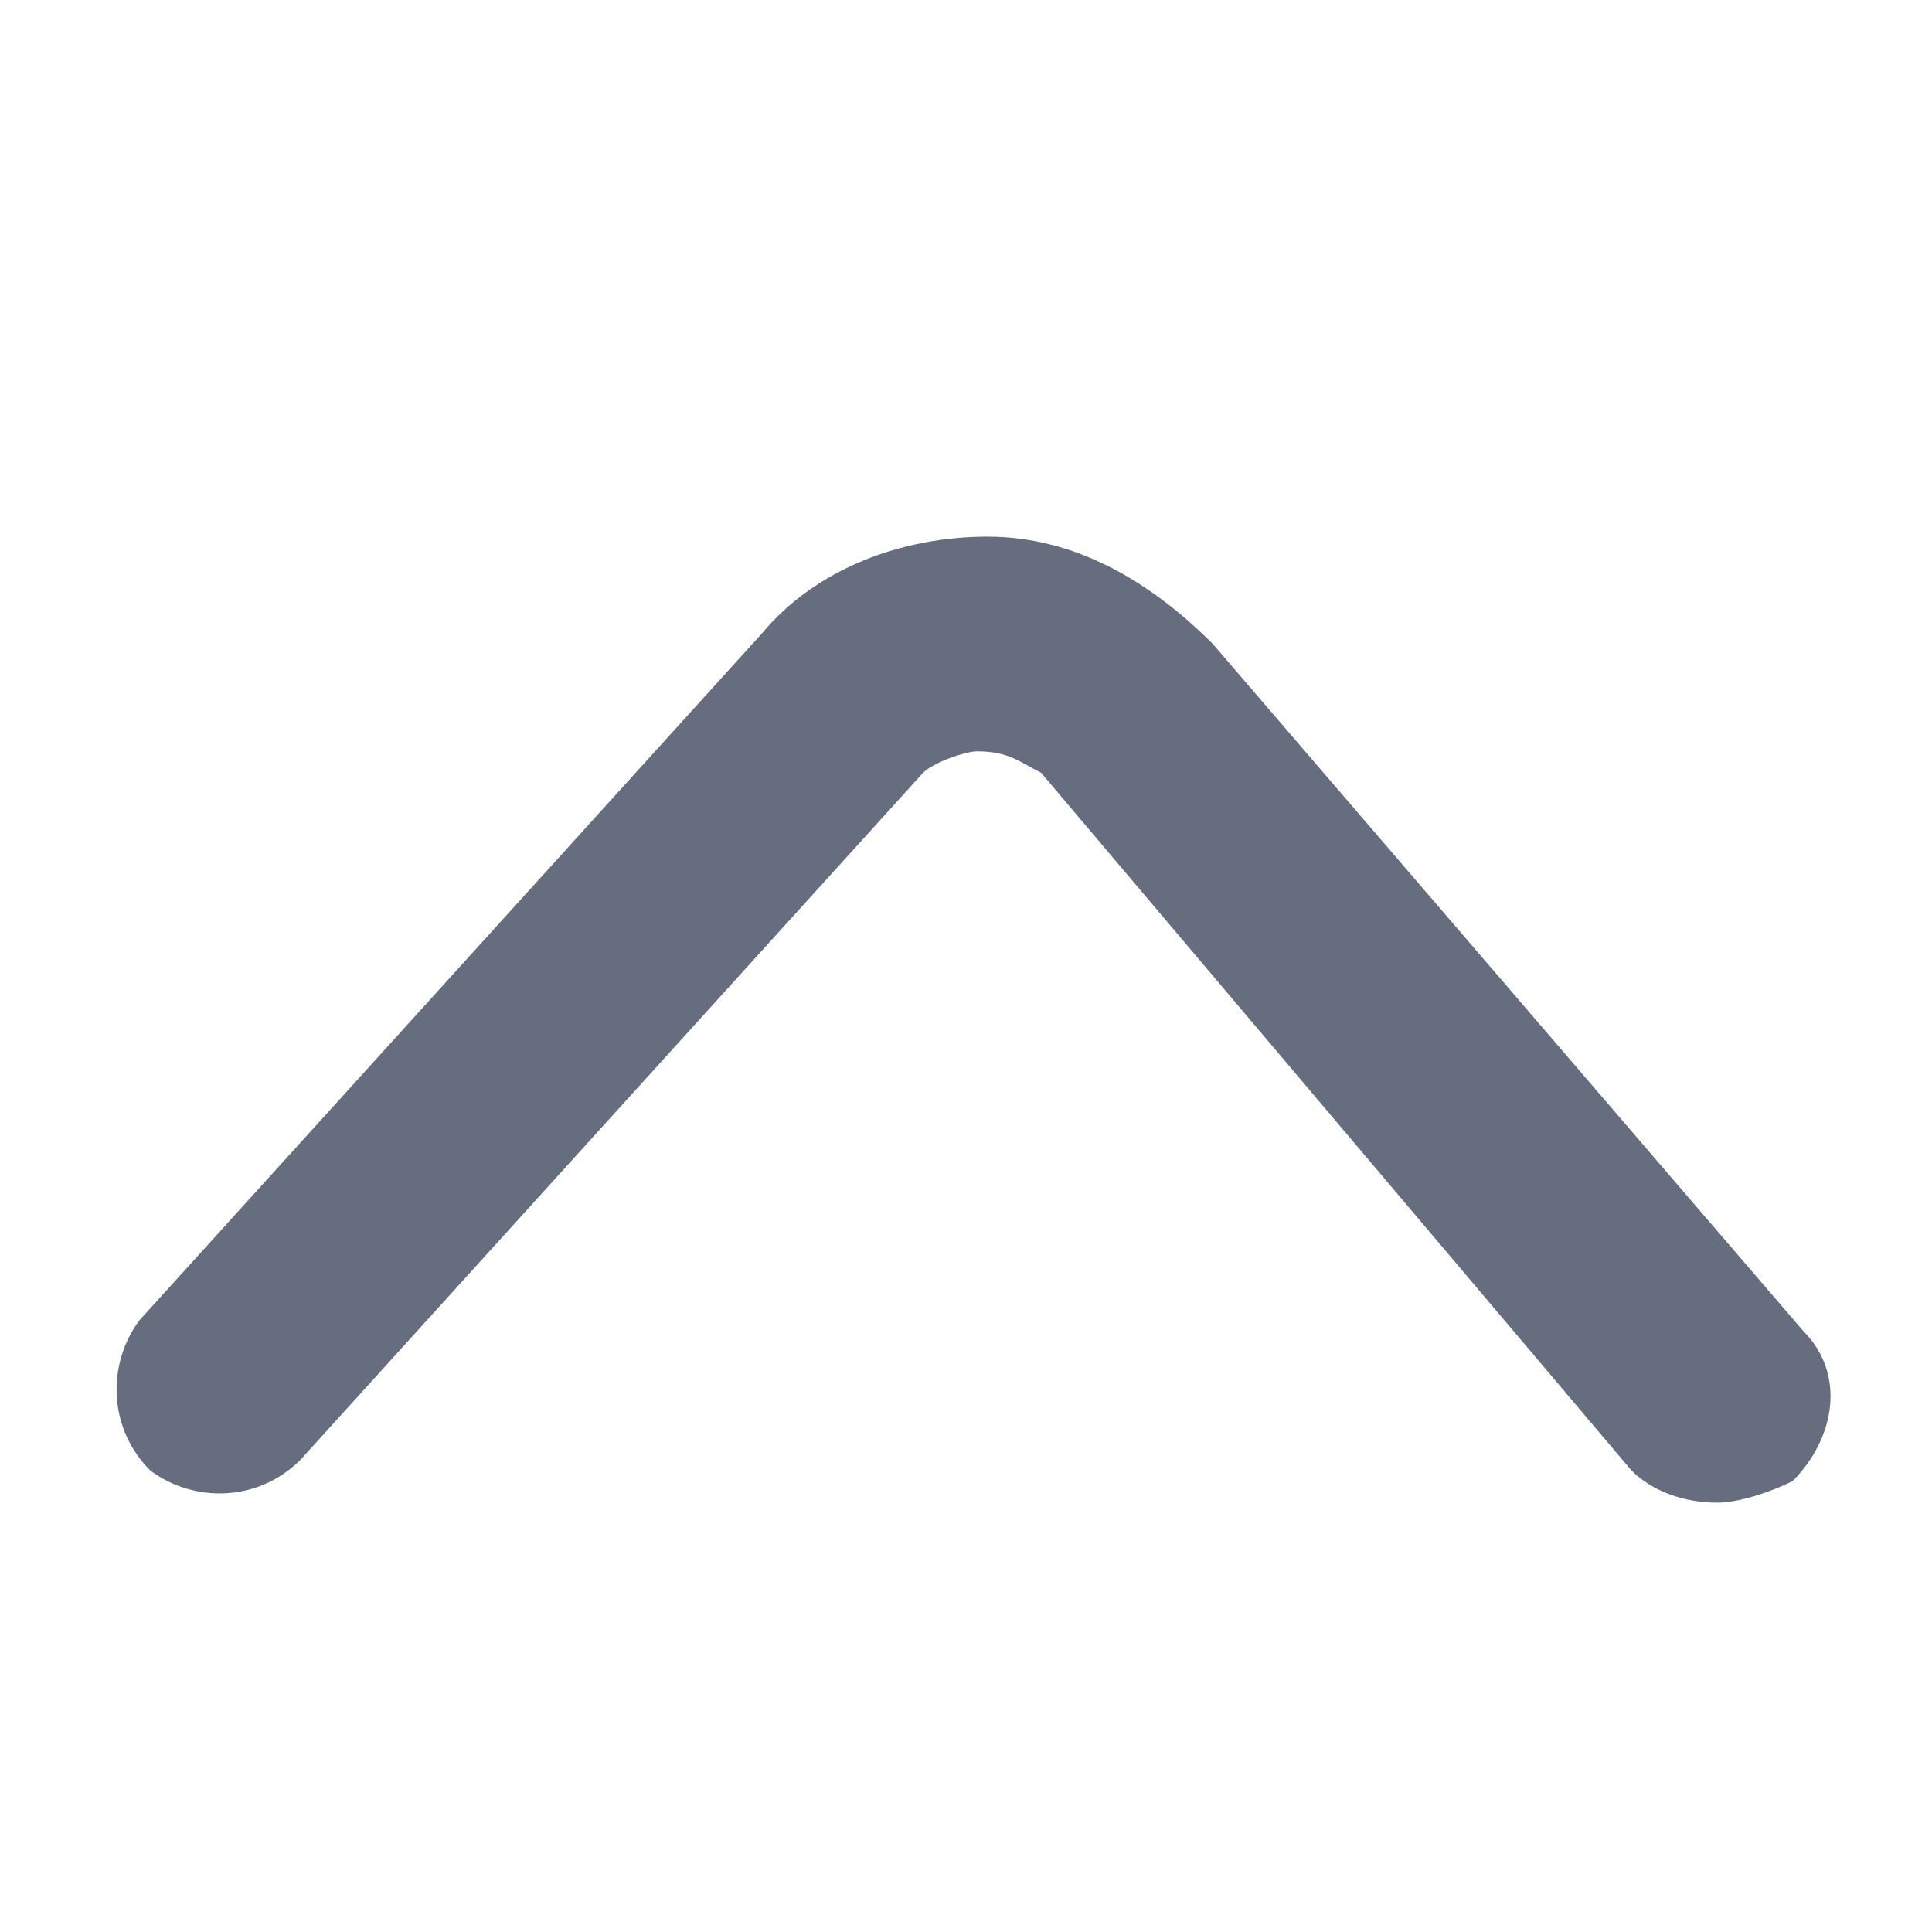
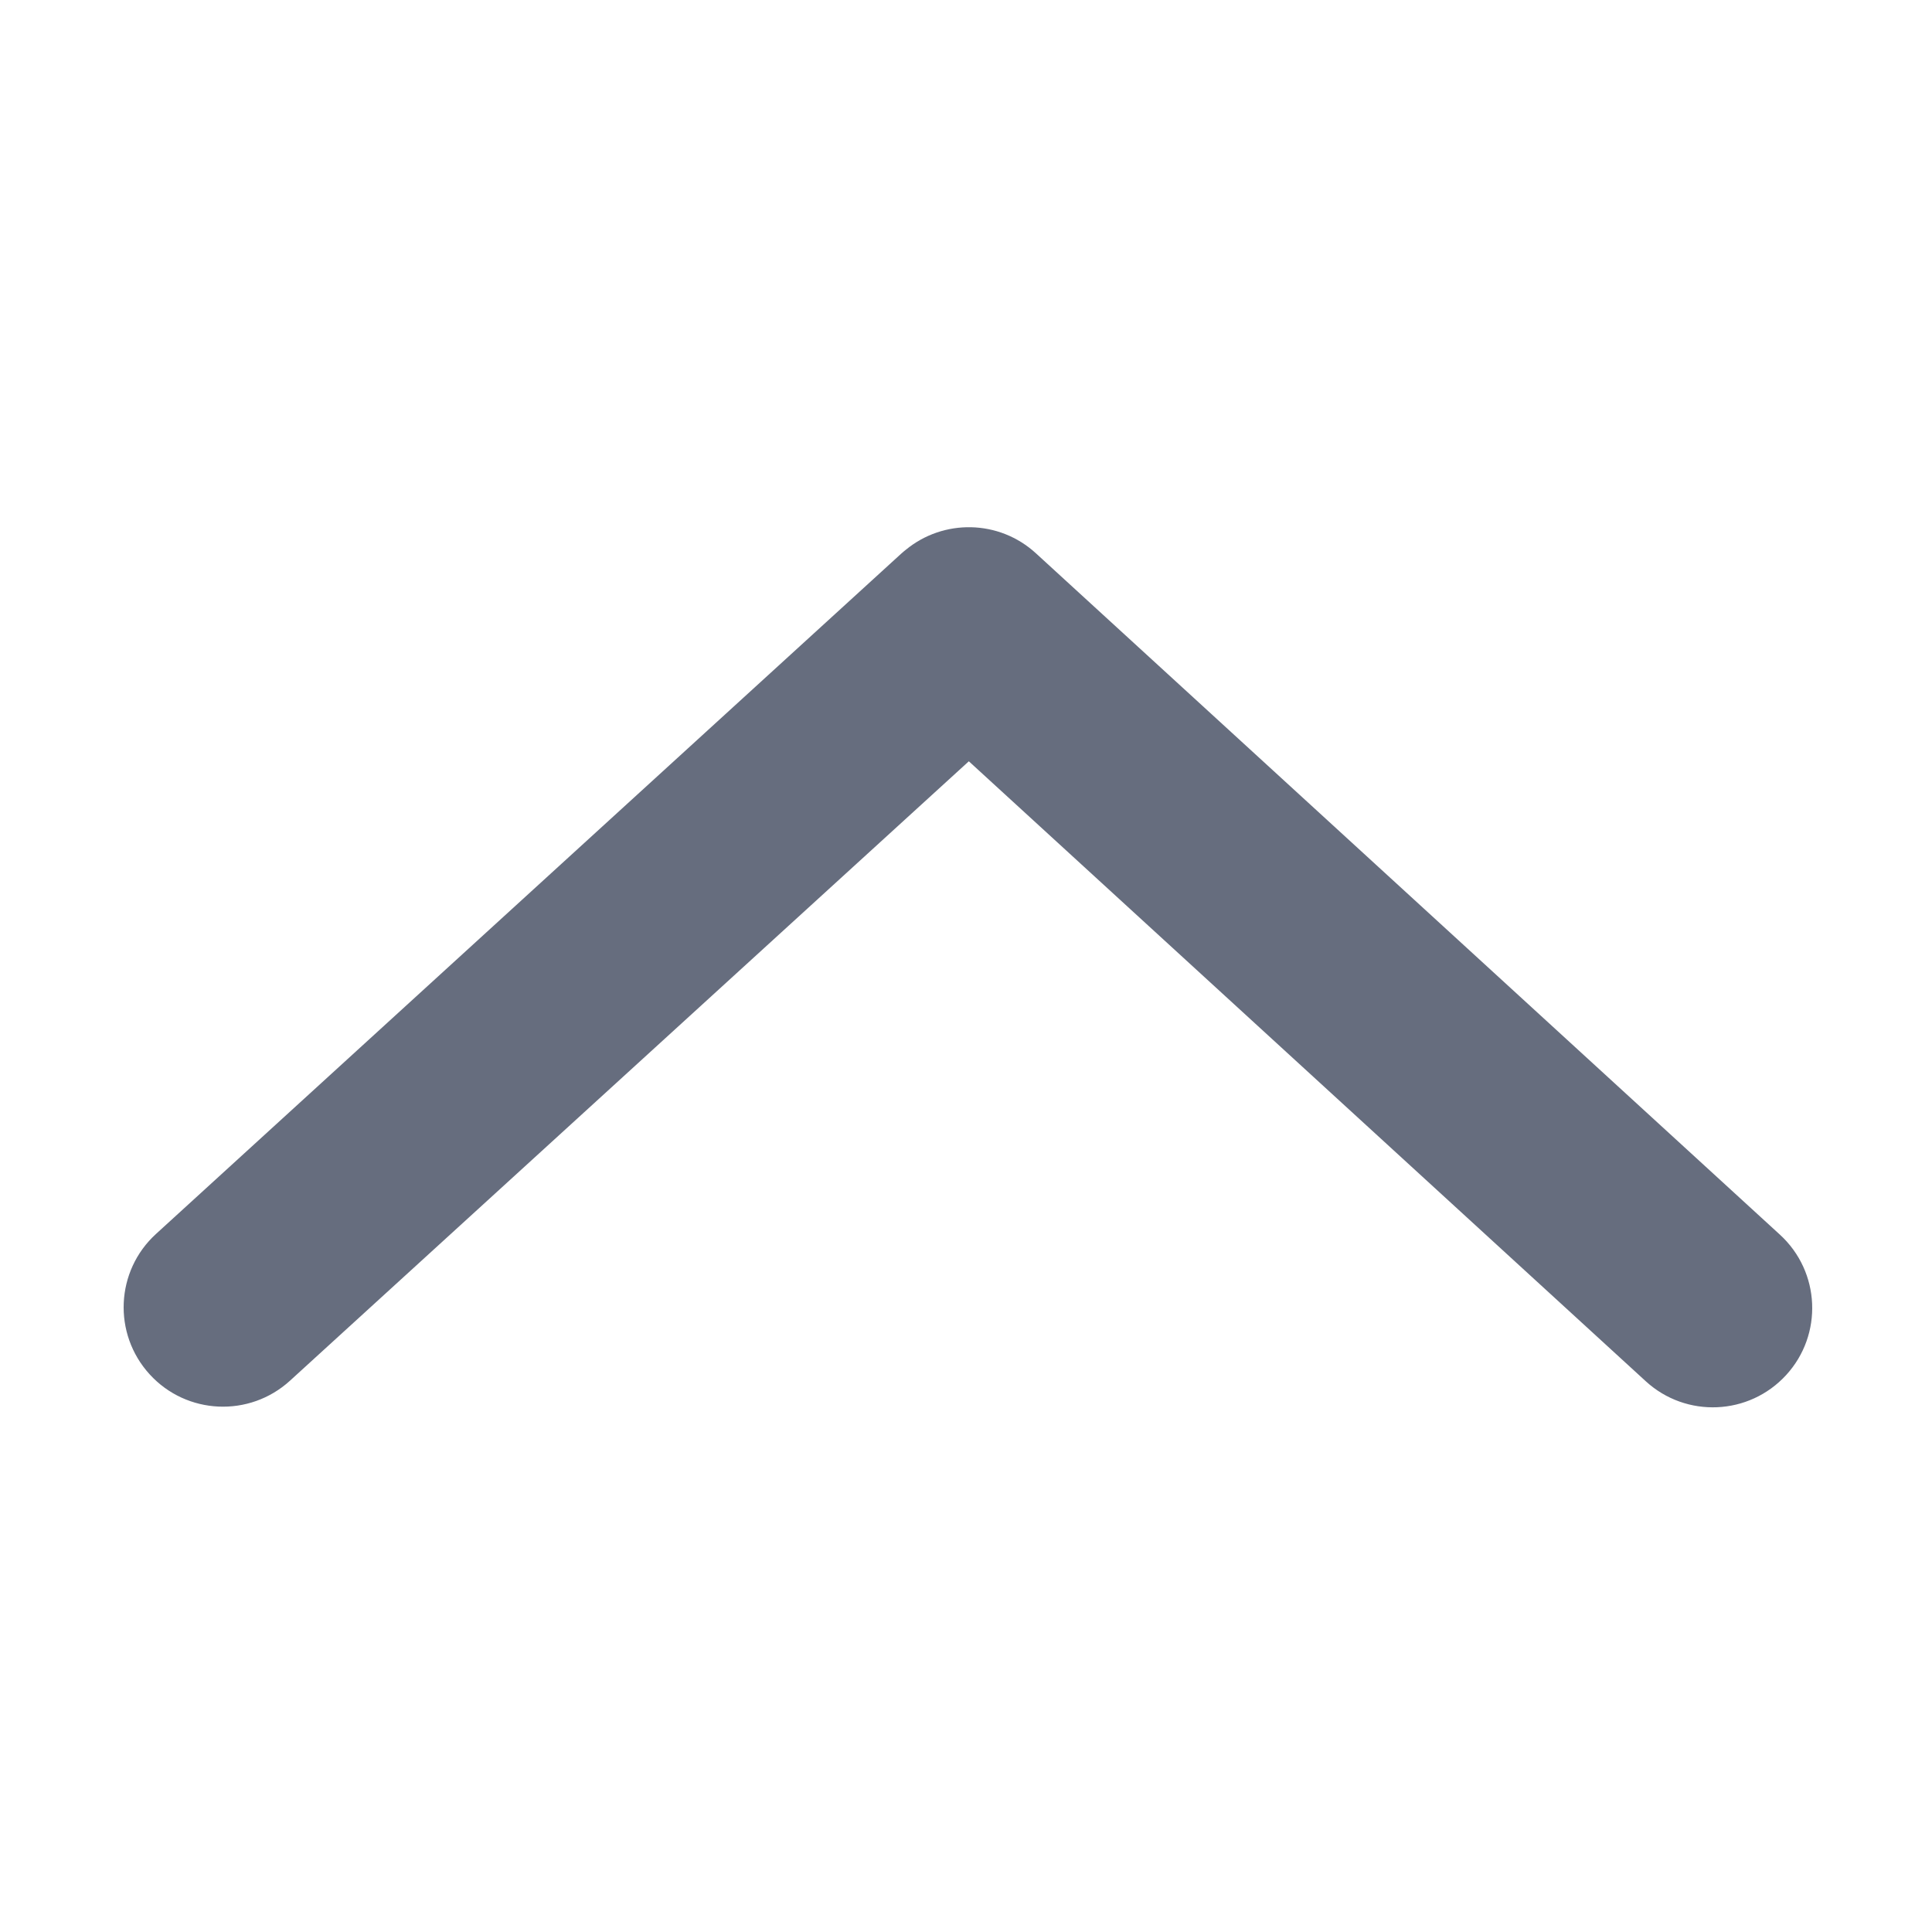
- <svg xmlns="http://www.w3.org/2000/svg" t="1761544485336" class="icon" viewBox="0 0 1024 1024" version="1.1" p-id="4773" width="200" height="200">
-   <path d="M910.222 796.444c-17.067 0-34.133-5.689-45.511-17.067L551.822 409.6c-11.378-5.689-17.067-11.378-34.133-11.378-5.689 0-22.756 5.689-28.444 11.378l-329.956 364.089c-22.756 22.756-56.889 22.756-79.644 5.689-22.756-22.756-22.756-56.889-5.689-79.644l329.956-364.089c28.444-34.133 73.956-51.2 119.467-51.2s85.333 22.756 119.467 56.889l312.889 364.089c22.756 22.756 17.067 56.889-5.689 79.644-11.378 5.689-28.444 11.378-39.822 11.378z" fill="#666d7e" p-id="4774" />
+ <svg xmlns="http://www.w3.org/2000/svg" t="1761966661402" class="icon" viewBox="0 0 1024 1024" version="1.1" p-id="1485" width="200" height="200">
+   <path d="M480.1 291.4c-0.8 0.6-1.7 1.4-2.5 2.1L82.7 654c-21.5 19.6-23 52.9-3.4 74.4 19.6 21.5 52.9 23 74.4 3.4l359.8-328.3 358.8 328.6c21.4 19.6 54.7 18.2 74.4-3.3 19.6-21.4 18.2-54.7-3.3-74.4L549.1 293.3c-19.6-18-49.1-18.3-69-1.9z" fill="#666d7e" p-id="1486" />
</svg>
